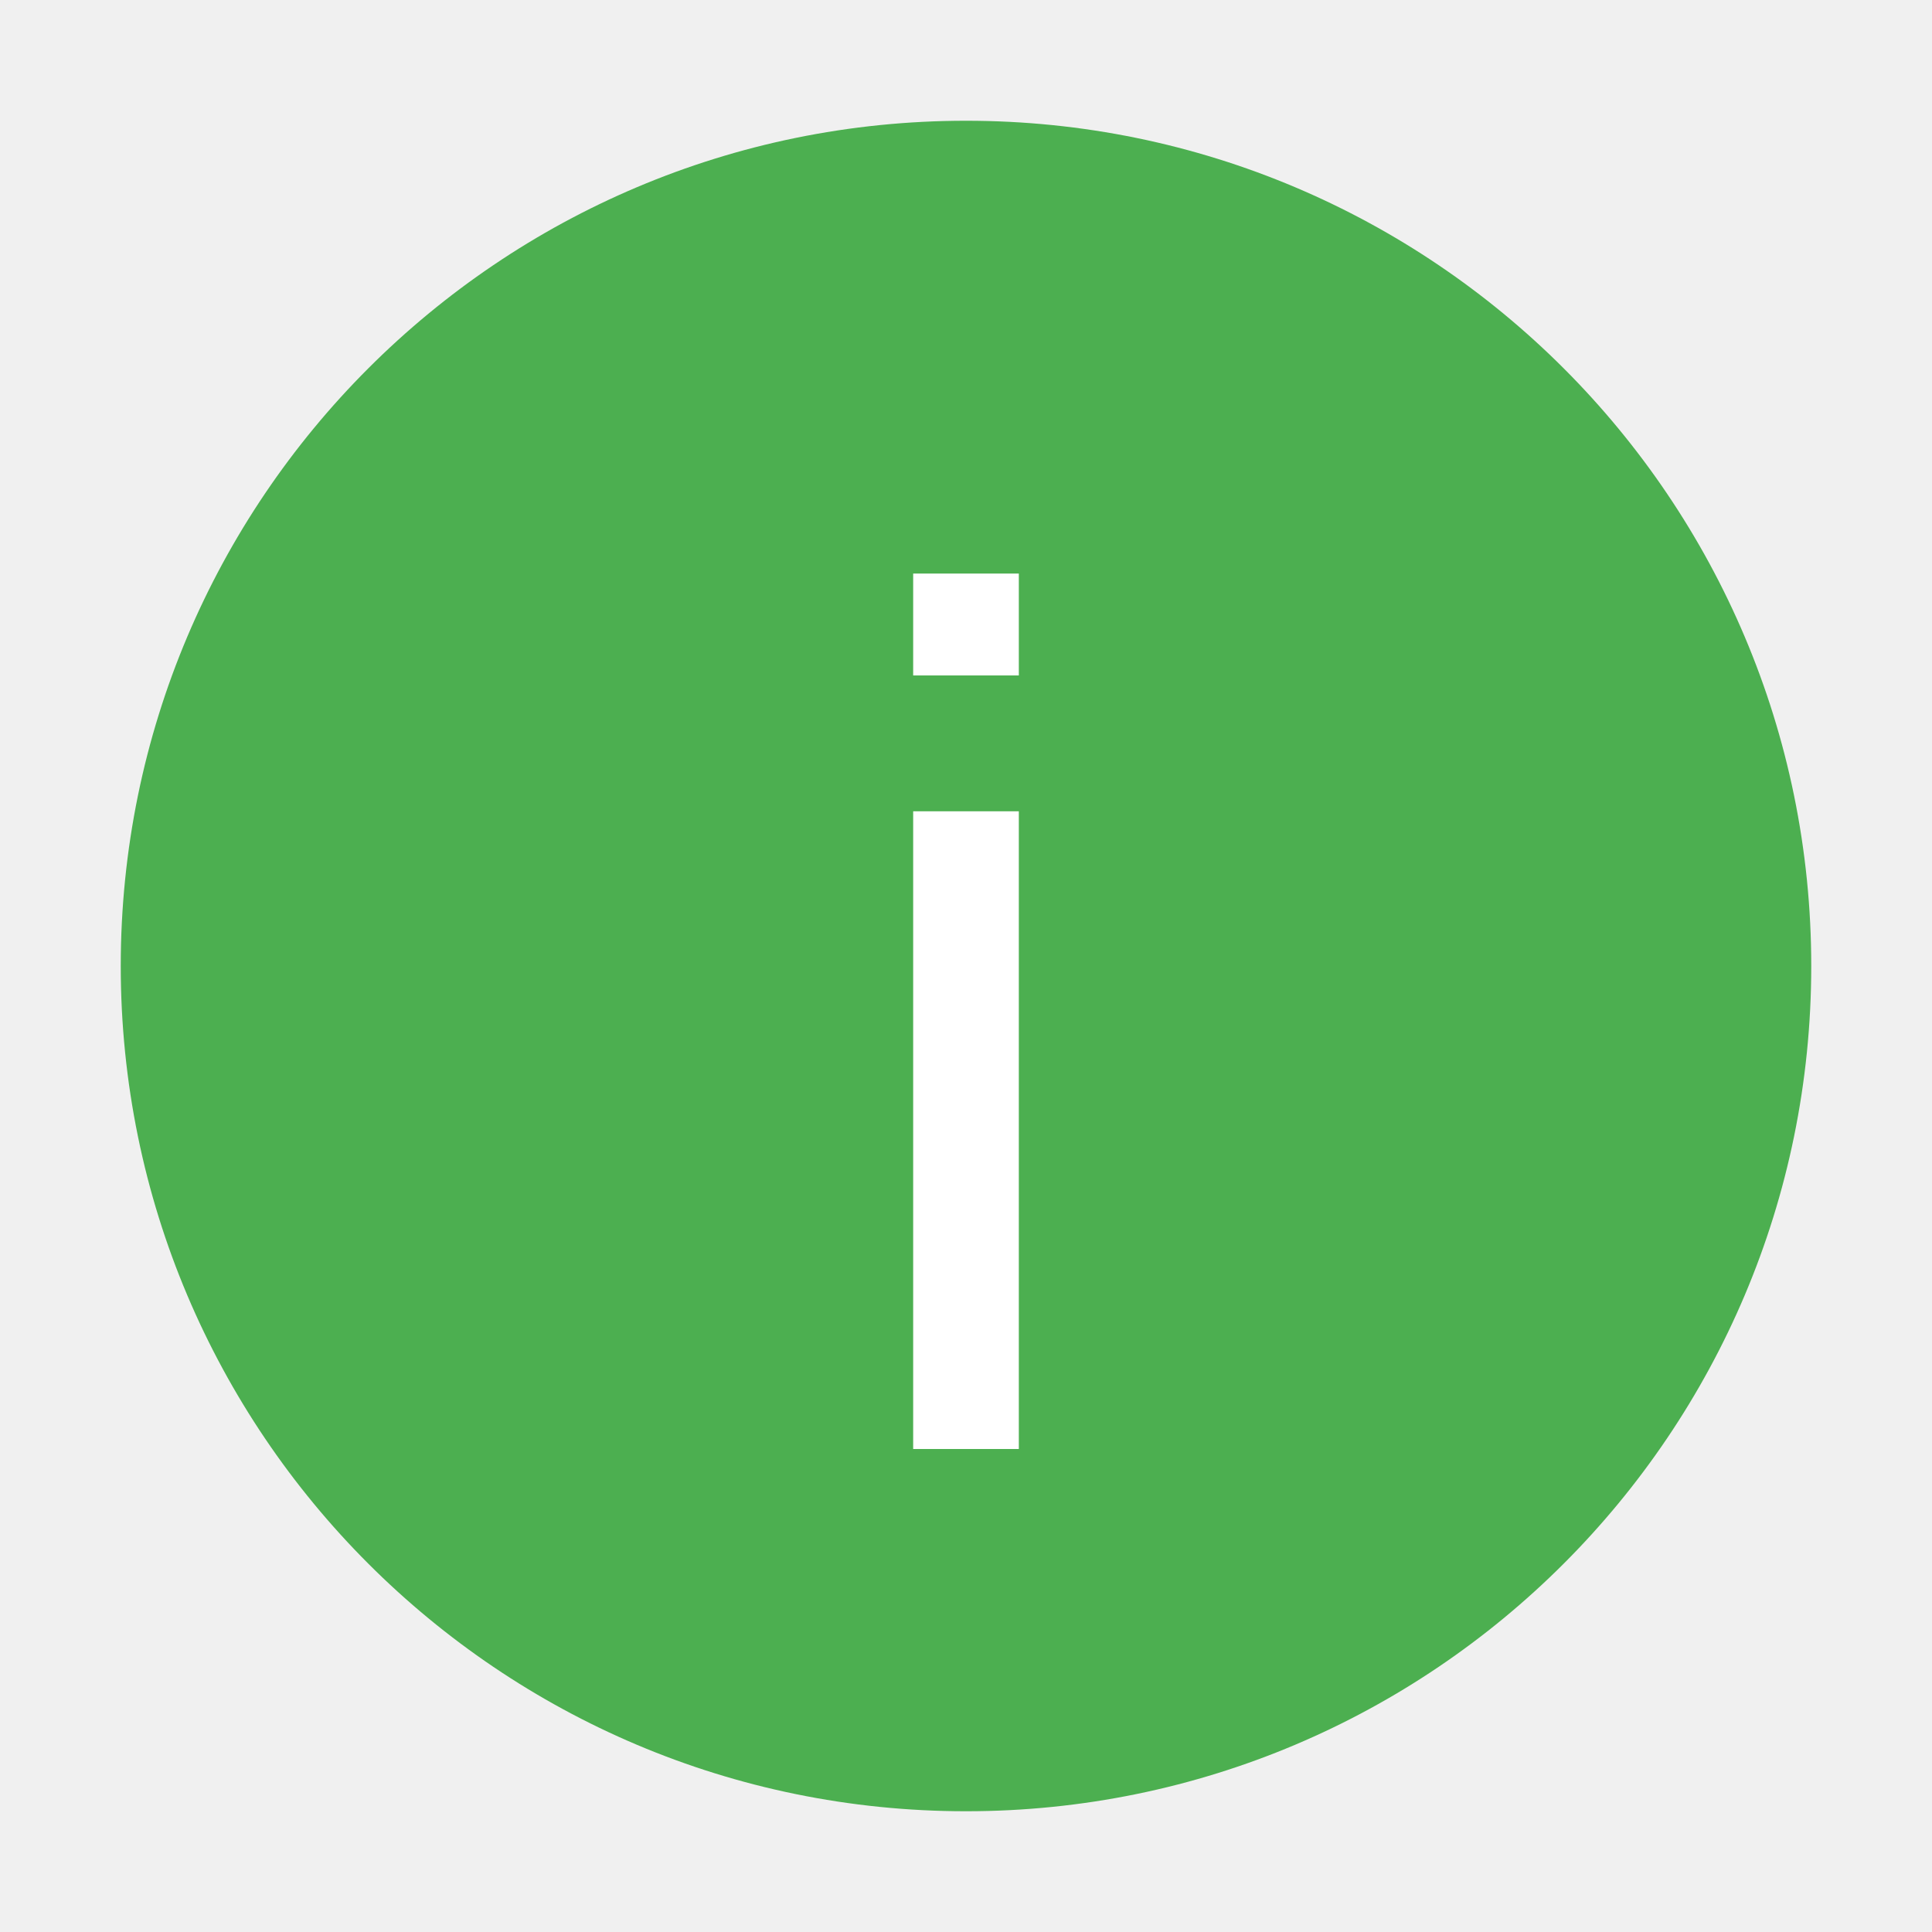
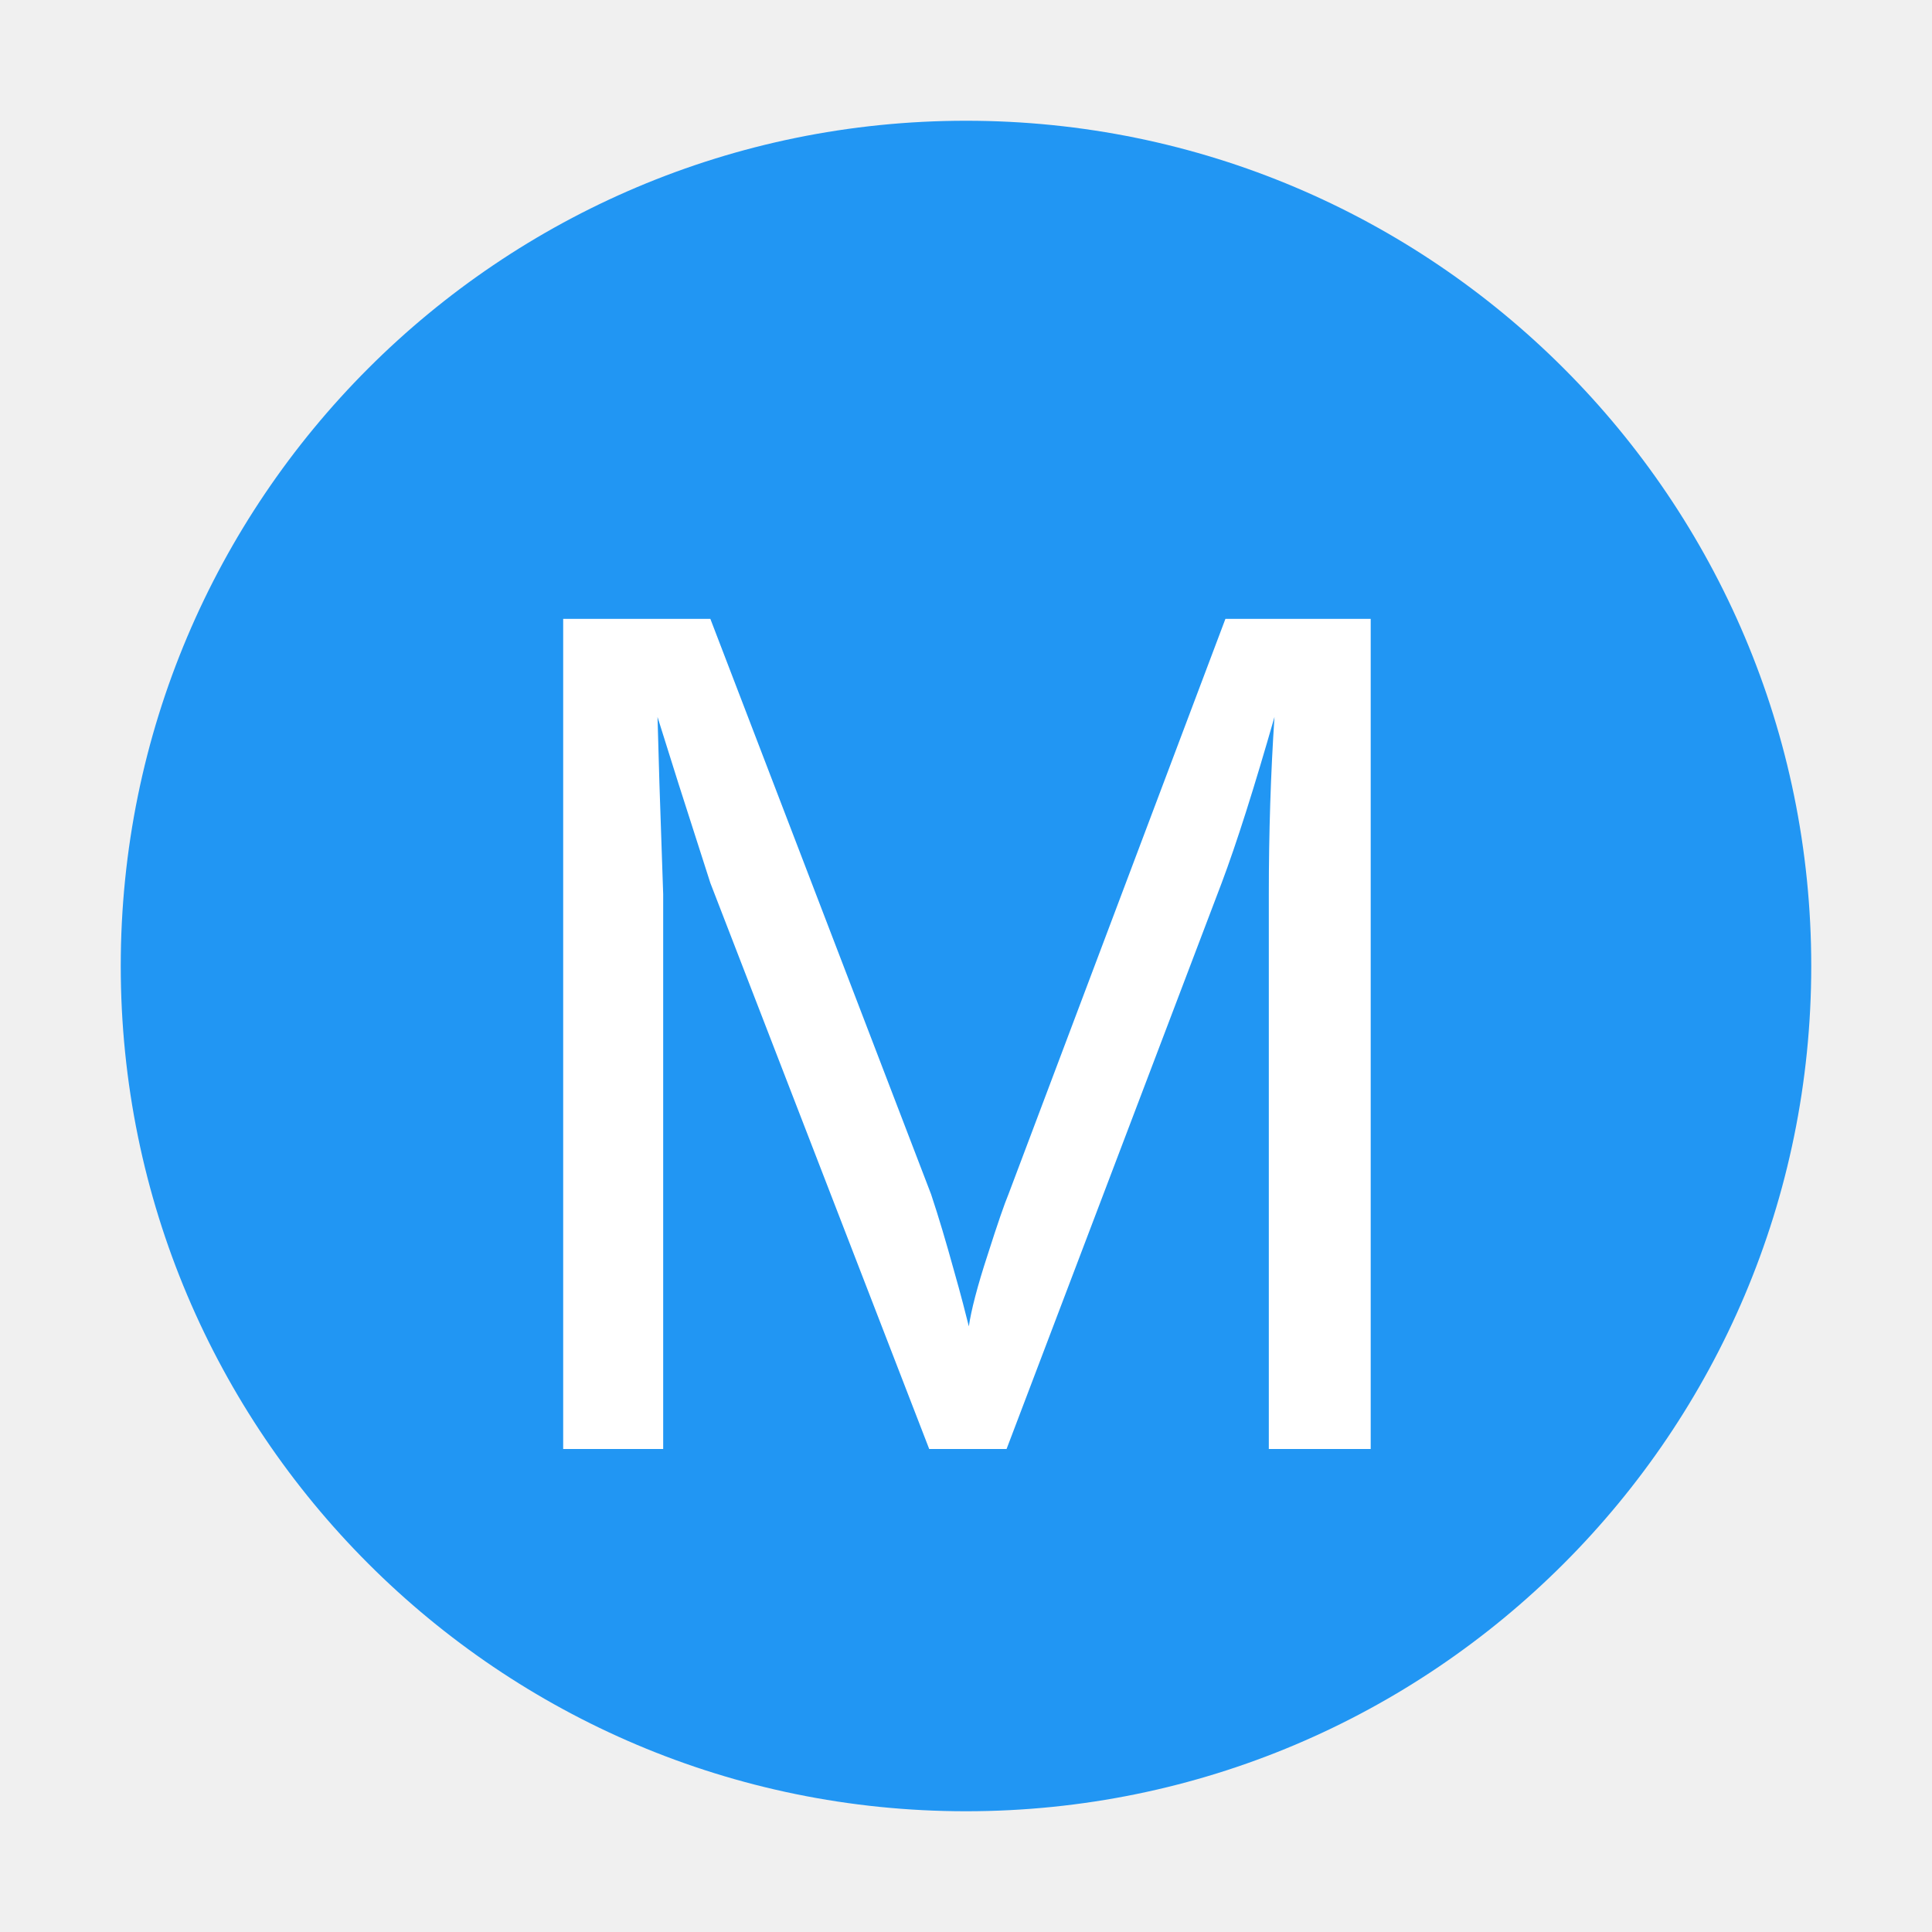
<svg xmlns="http://www.w3.org/2000/svg" width="16" height="16" viewBox="0 0 16 16">
-   <circle cx="8" cy="8" r="7" fill="#4CAF50" />
-   <text x="8" y="12" font-family="Arial" font-size="10" fill="white" text-anchor="middle">i</text>
+   <circle cx="8" cy="8" r="7" fill="#2196F3" />
+   <text x="8" y="12" font-family="Arial" font-size="10" fill="white" text-anchor="middle">M</text>
</svg>
